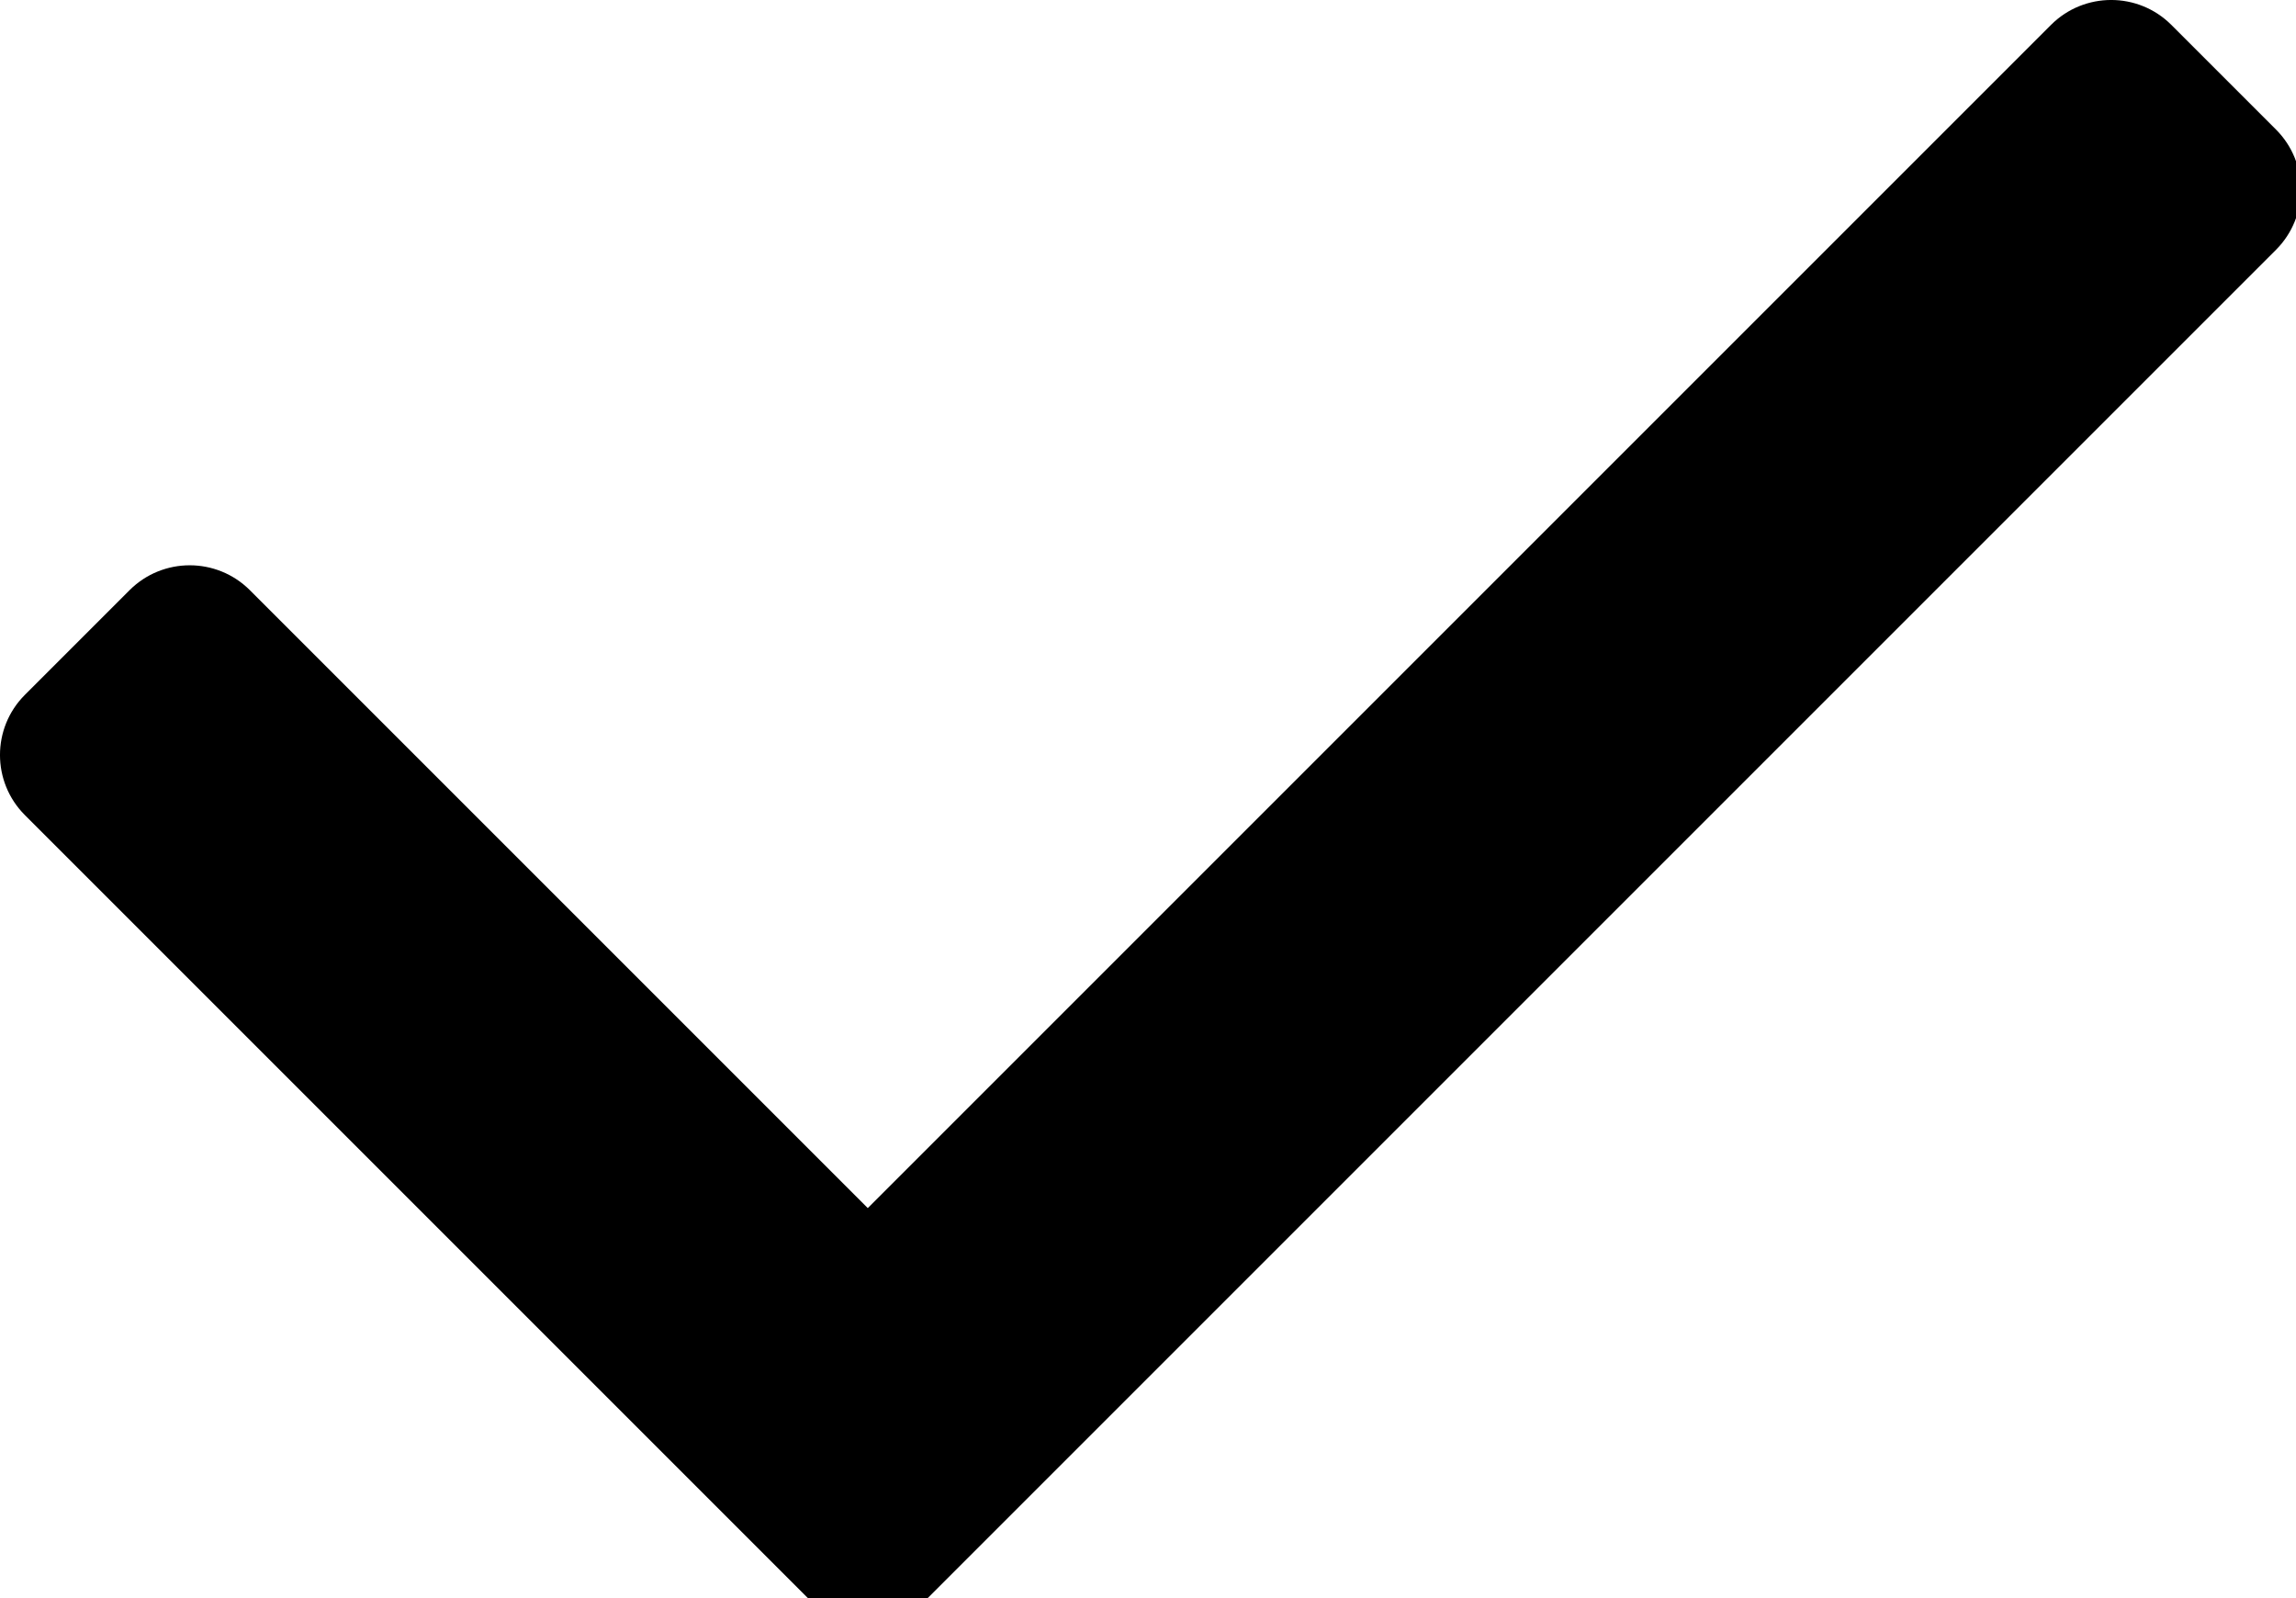
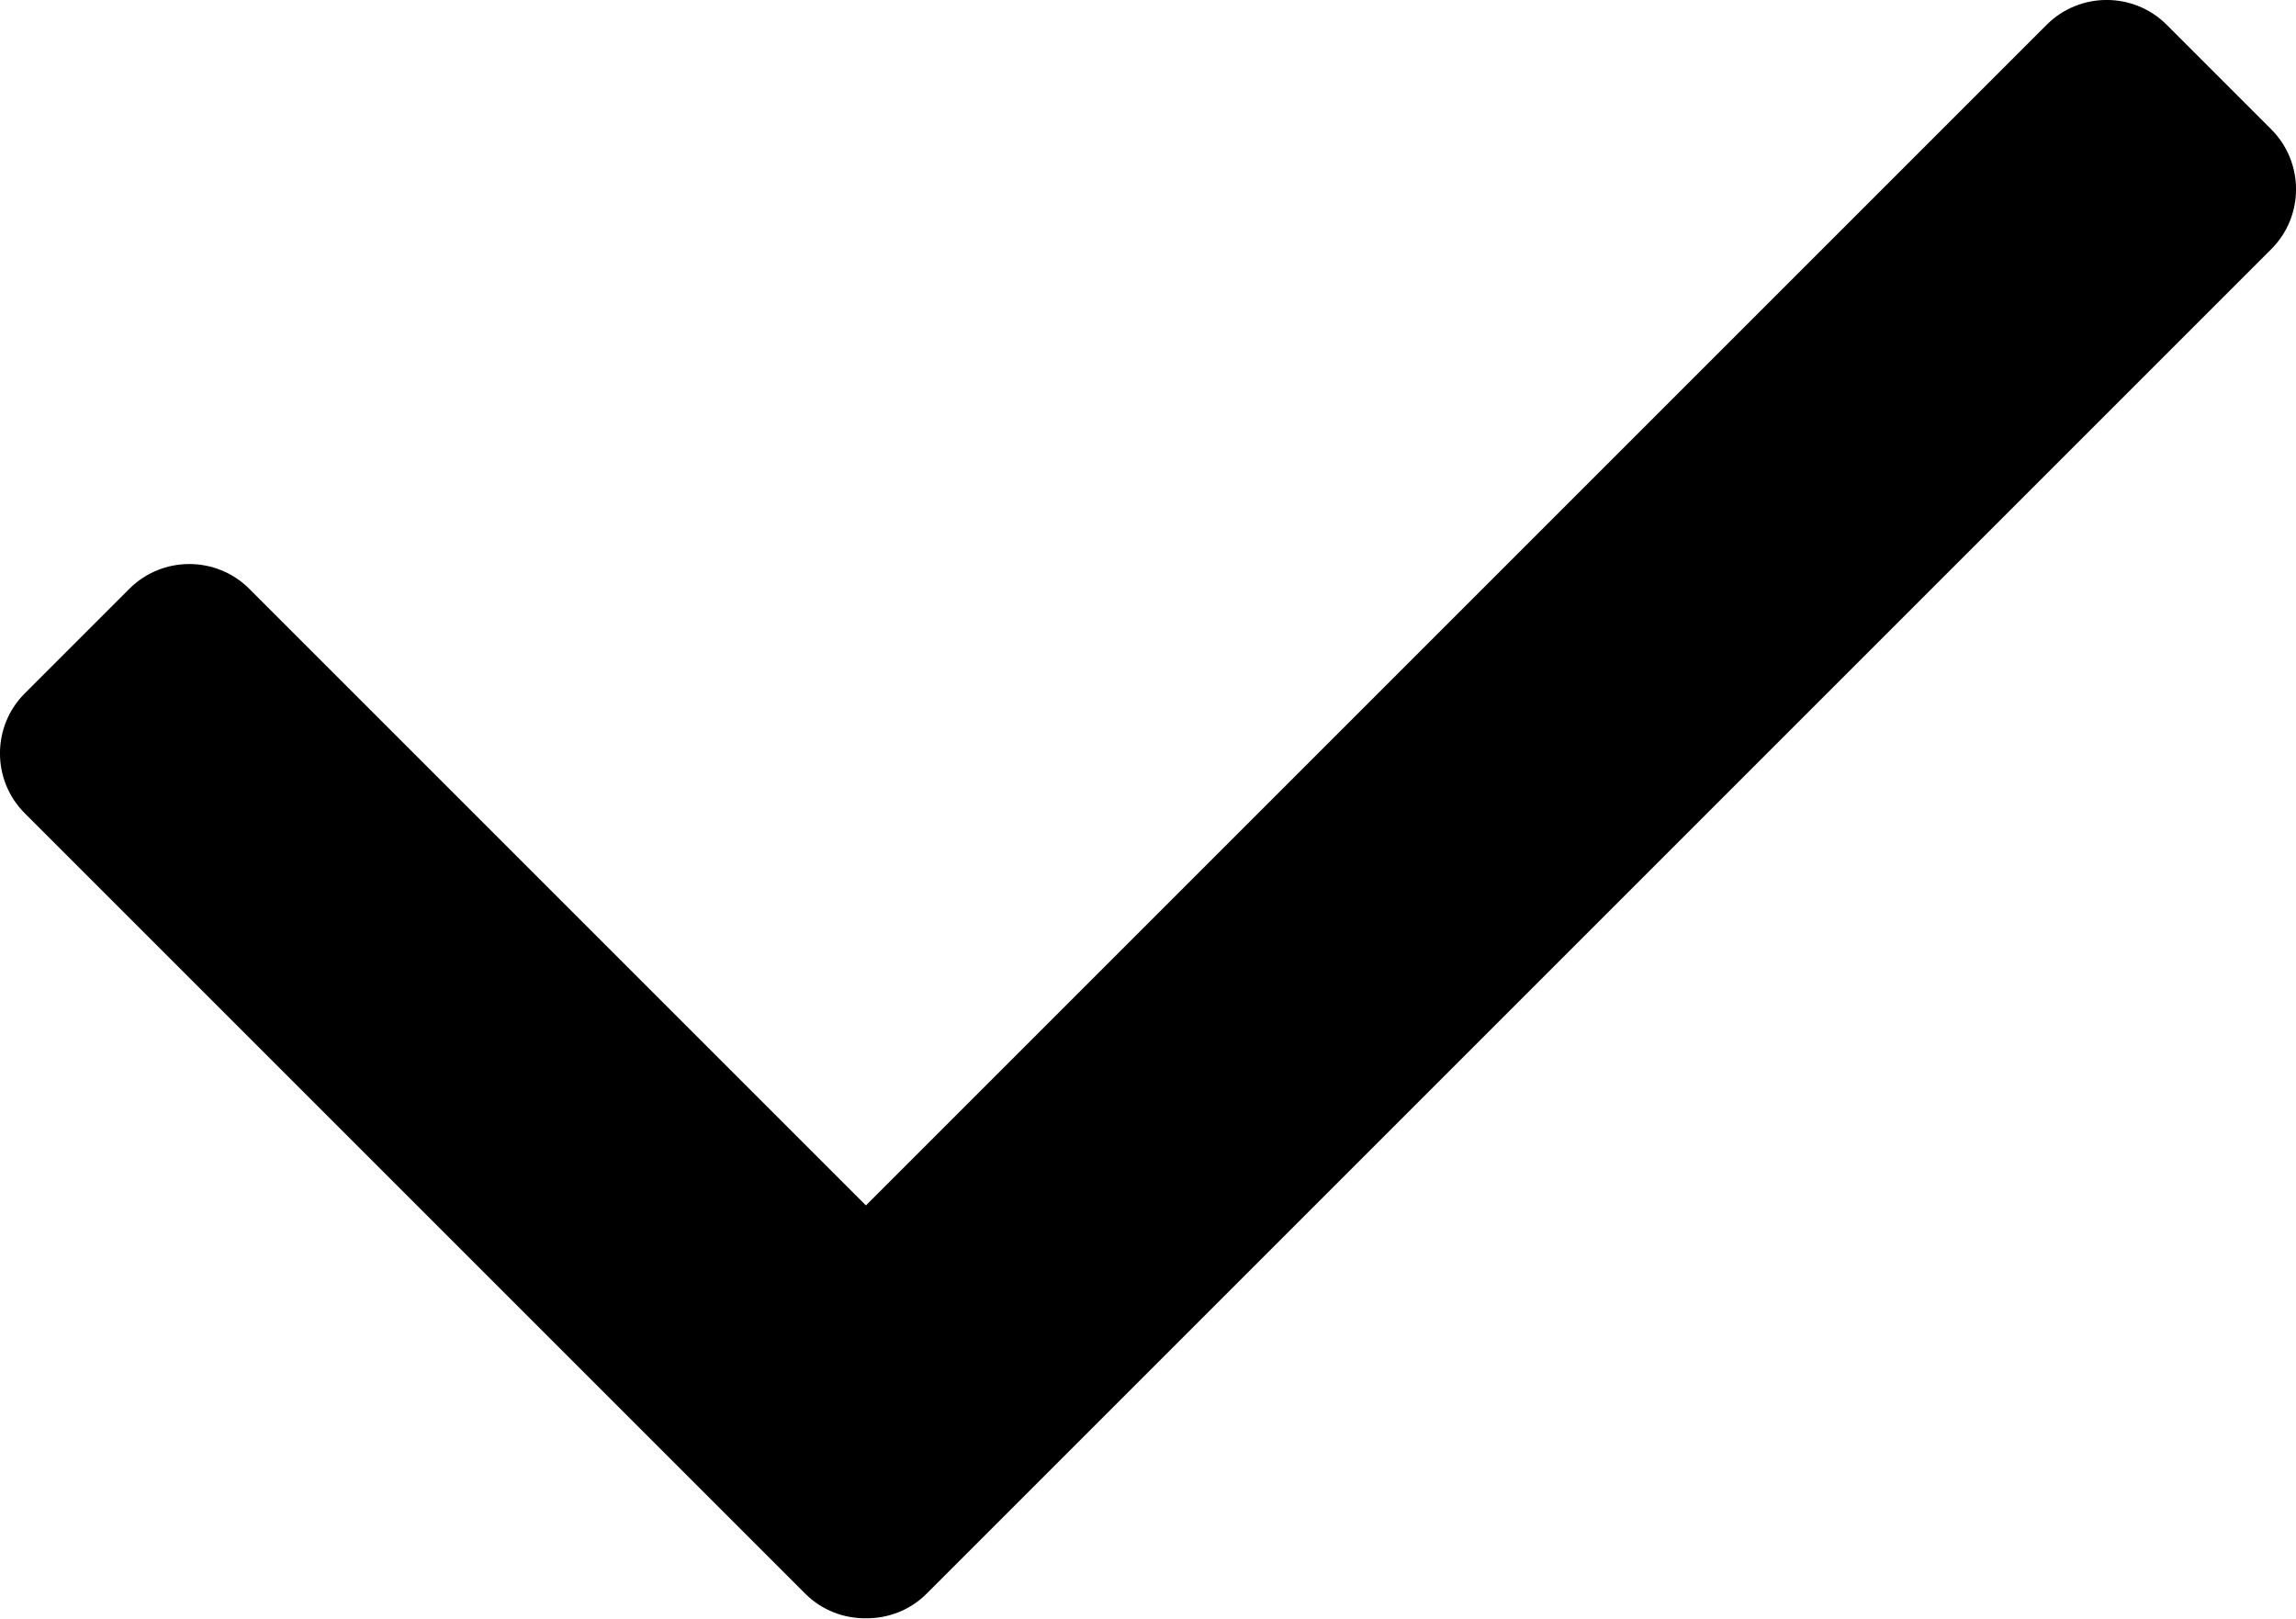
- <svg xmlns="http://www.w3.org/2000/svg" version="1.0" width="23" height="16">
-   <path d="M22.801 1.299L21.75.248a.853.853 0 0 0-1.203 0L8.693 12.102 2.502 5.911a.853.853 0 0 0-1.203 0L.248 6.962a.852.852 0 0 0 0 1.202l7.837 7.837a.845.845 0 0 0 .608.246c.22.002.44-.079.608-.246l13.5-13.5a.852.852 0 0 0 0-1.202z" />
+ <svg xmlns="http://www.w3.org/2000/svg" version="1.0" id="Layer_1" x="0px" y="0px" width="23.049px" height="16.249px" viewBox="0 0 23.049 16.249" enable-background="new 0 0 23.049 16.249" xml:space="preserve">
+   <path d="M22.801,1.299L21.75,0.248c-0.331-0.331-0.872-0.331-1.203,0L8.693,12.102L2.502,5.911c-0.331-0.331-0.872-0.331-1.203,0 L0.248,6.962c-0.331,0.331-0.331,0.872,0,1.202l7.837,7.837c0.167,0.167,0.388,0.248,0.608,0.246c0.22,0.002,0.44-0.079,0.608-0.246 l13.5-13.5C23.132,2.171,23.132,1.63,22.801,1.299z" fill="currentColor" />
</svg>
